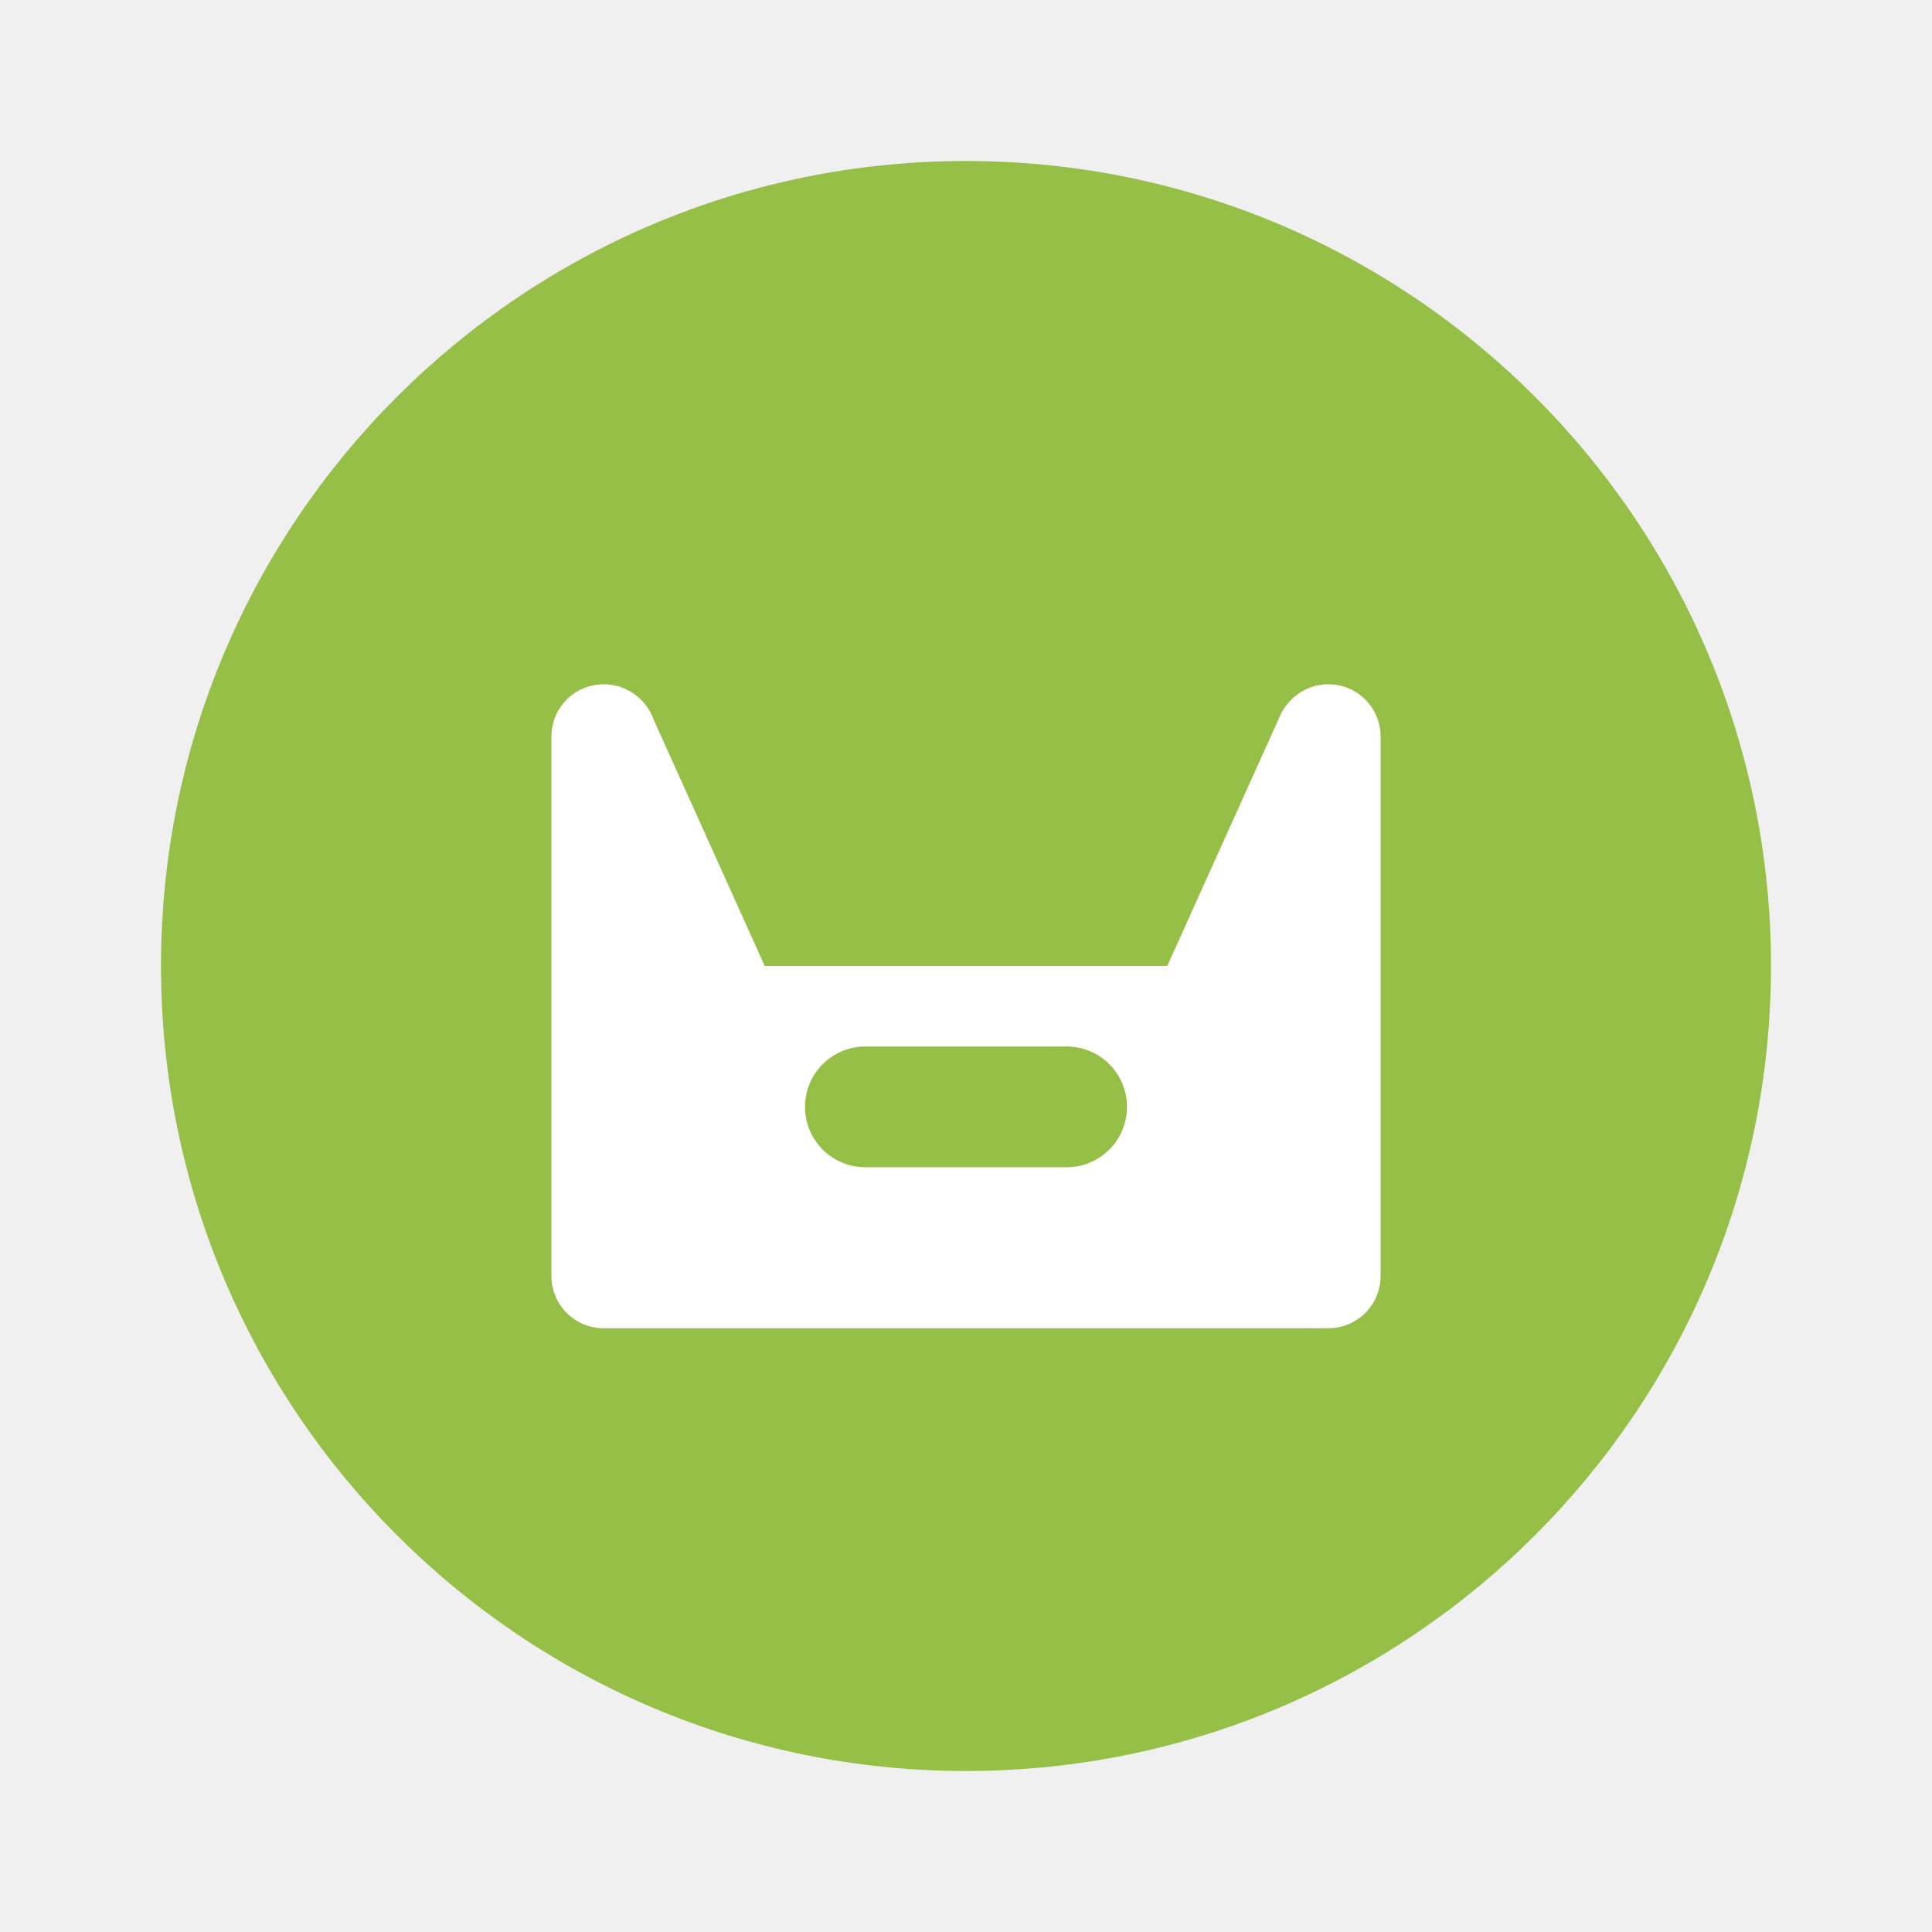
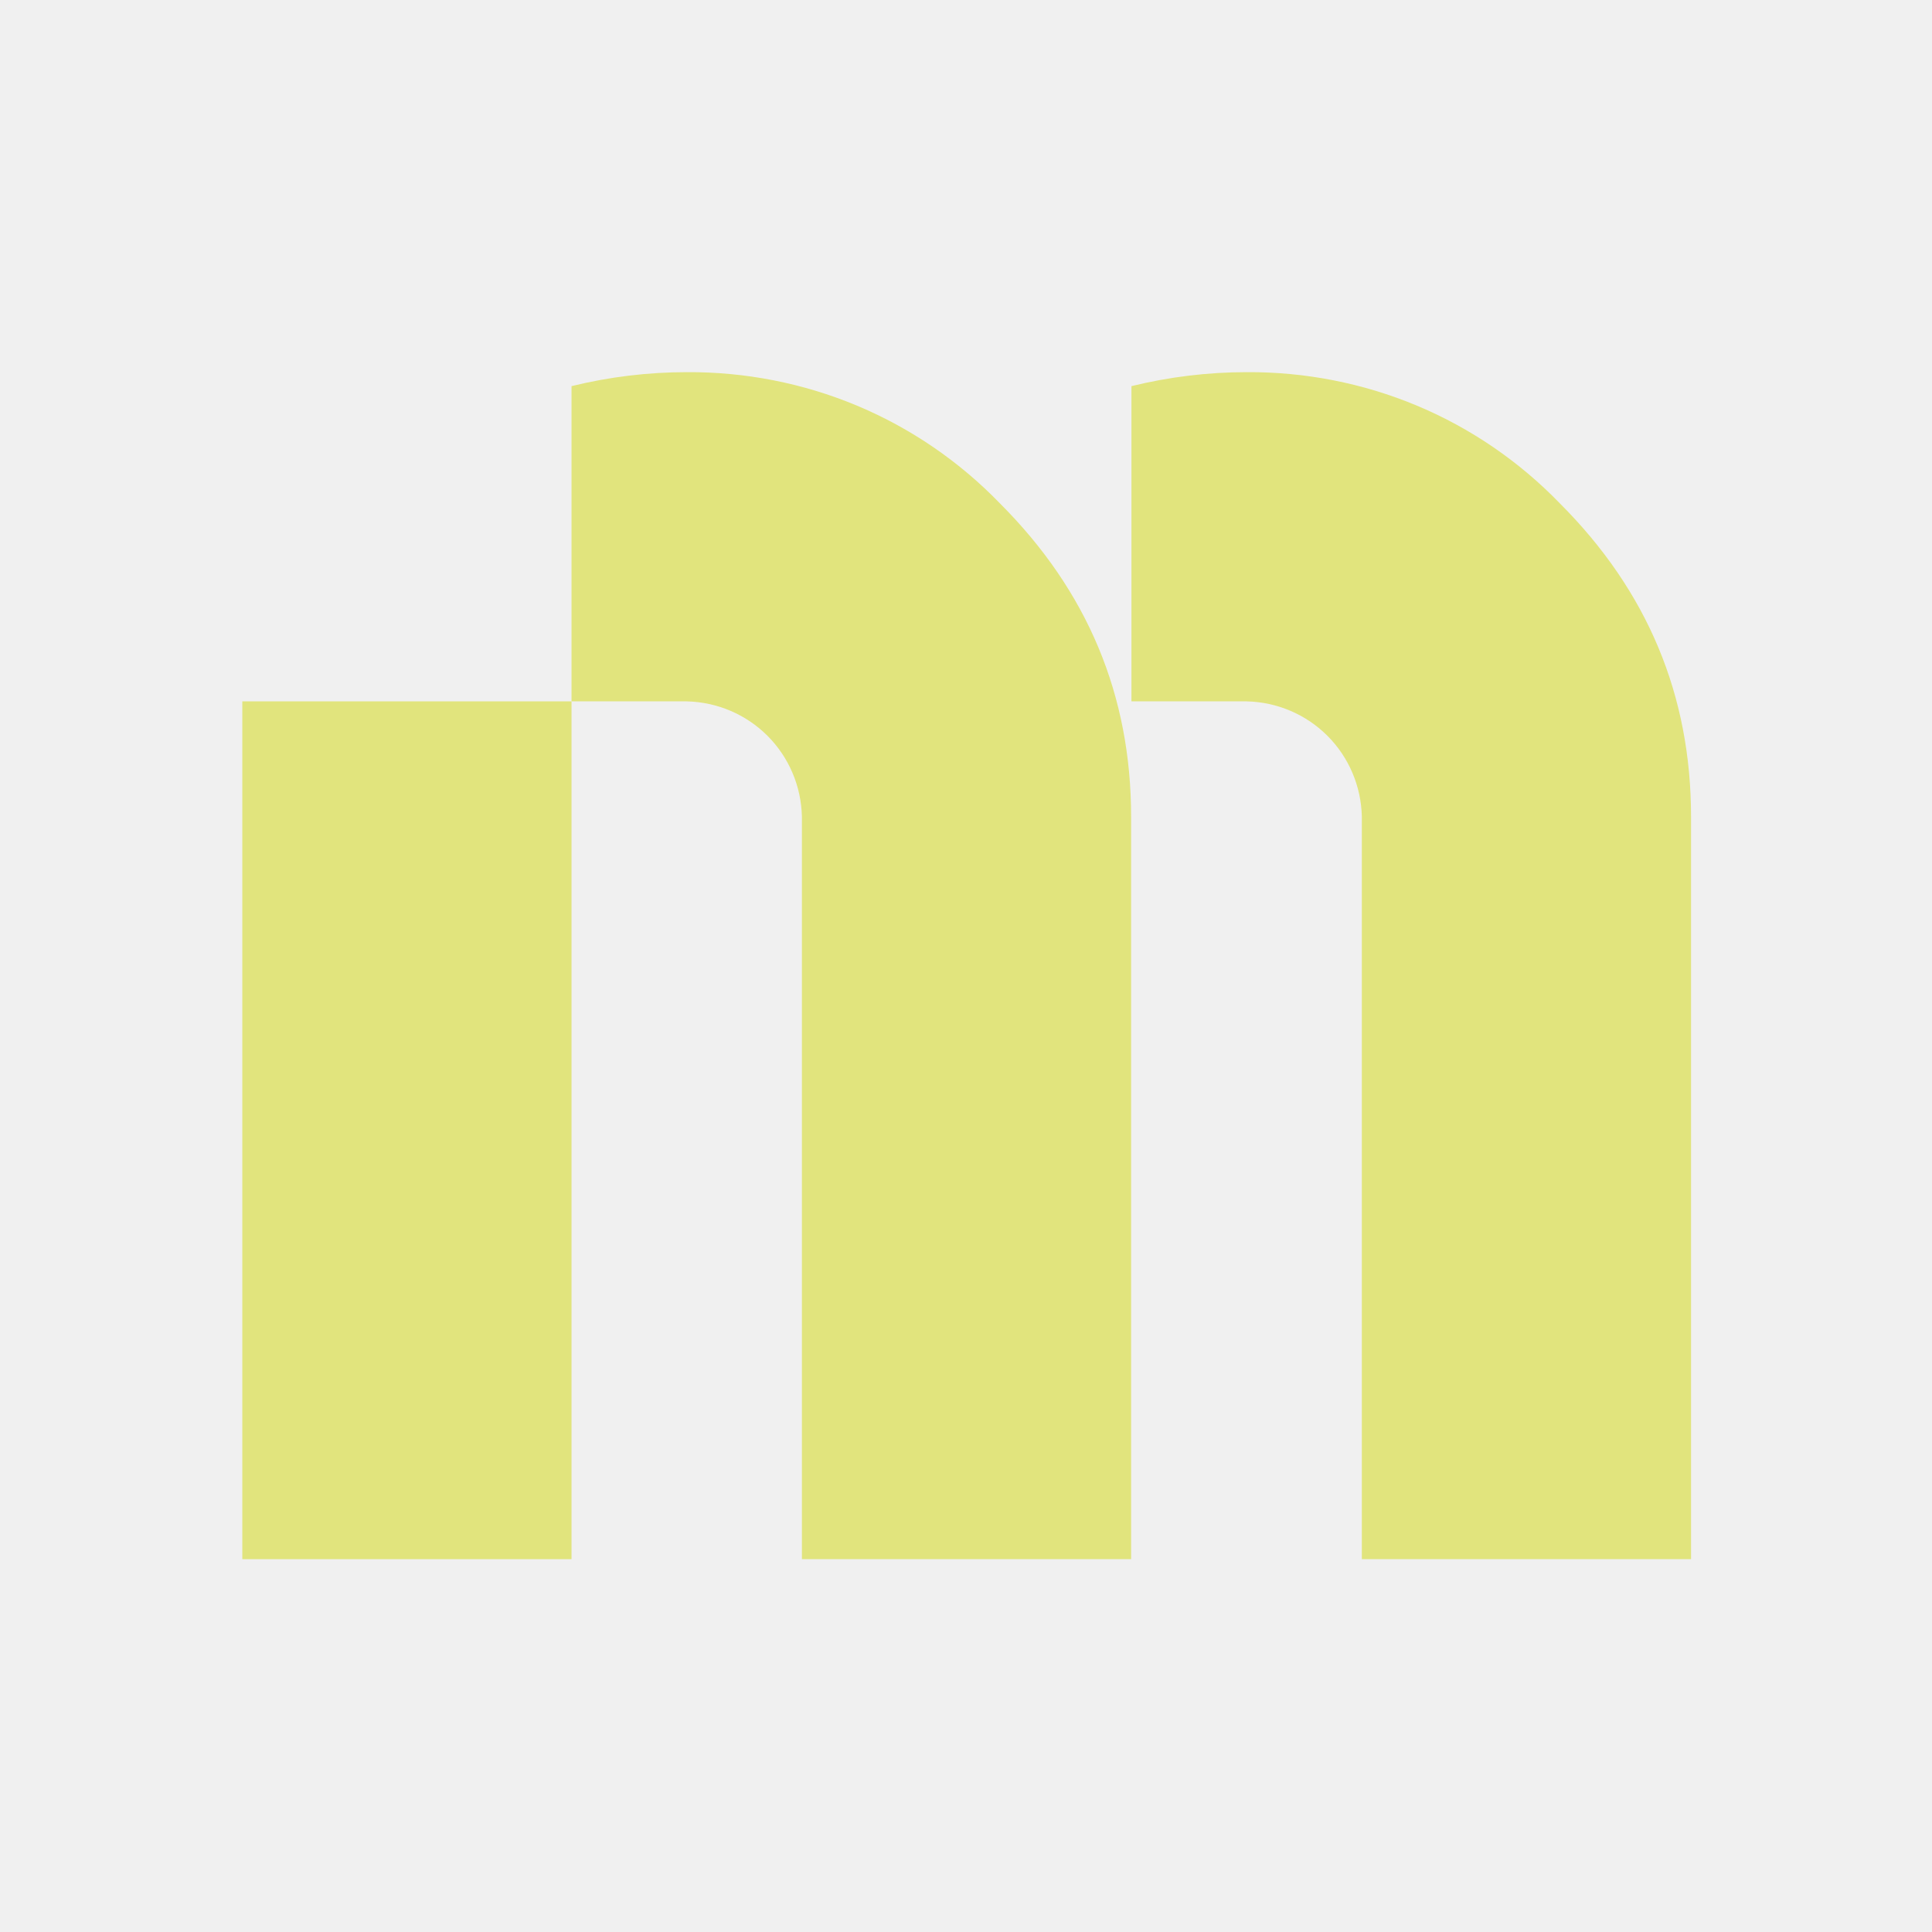
- <svg xmlns="http://www.w3.org/2000/svg" viewBox="0 0 24 24" fill="none">
-   <path d="M12 2C6.48 2 2 6.48 2 12s4.48 10 10 10 10-4.48 10-10S17.52 2 12 2z" fill="#96BF48" />
-   <path d="M16.5 8.5c-.28 0-.52.18-.62.44L14.5 12H9.5l-1.38-3.06A.66.66 0 0 0 7.5 8.5c-.36 0-.65.29-.65.65v6.7c0 .36.29.65.65.65h9c.36 0 .65-.29.65-.65V9.15c0-.36-.29-.65-.65-.65z" fill="white" />
-   <rect x="10" y="13" width="4" height="1.5" rx=".75" fill="#96BF48" />
+ <svg xmlns="http://www.w3.org/2000/svg" version="1.1" id="Calque_1" x="0px" y="0px" viewBox="0 0 566.9 566.9" style="enable-background:new 0 0 566.9 566.9;" xml:space="preserve">
+   <style type="text/css">
+     .st1{fill:#E1E47D;} 
+ </style>
+   <g>
+     <path class="st1" d="M201.5,109.2c17.1-0.1,34.1,3.2,49.9,9.8c15.8,6.6,30.1,16.4,42,28.7c25.7,25.7,38.5,56.3,38.5,92v217.8h-96.6         V239.6c-0.2-8.9-3.8-17.4-10.1-23.7c-6.3-6.3-14.8-9.9-23.7-10.1h-33.8v-92.5C178.7,110.6,190.1,109.2,201.5,109.2z" />
+     <path class="st1" d="M167.7,205.8H71.1v251.7h96.6V205.8z" />
+     <path class="st1" d="M365.8,109.2c17.1-0.1,34.1,3.2,49.9,9.8c15.8,6.6,30.1,16.4,42,28.7c25.7,25.7,38.5,56.3,38.5,92v217.8h-96.6         V239.6c-0.2-8.9-3.8-17.4-10.1-23.7c-6.3-6.3-14.8-9.9-23.7-10.1h-33.8v-92.5C343,110.6,354.4,109.2,365.8,109.2z" />
+   </g>
</svg>
